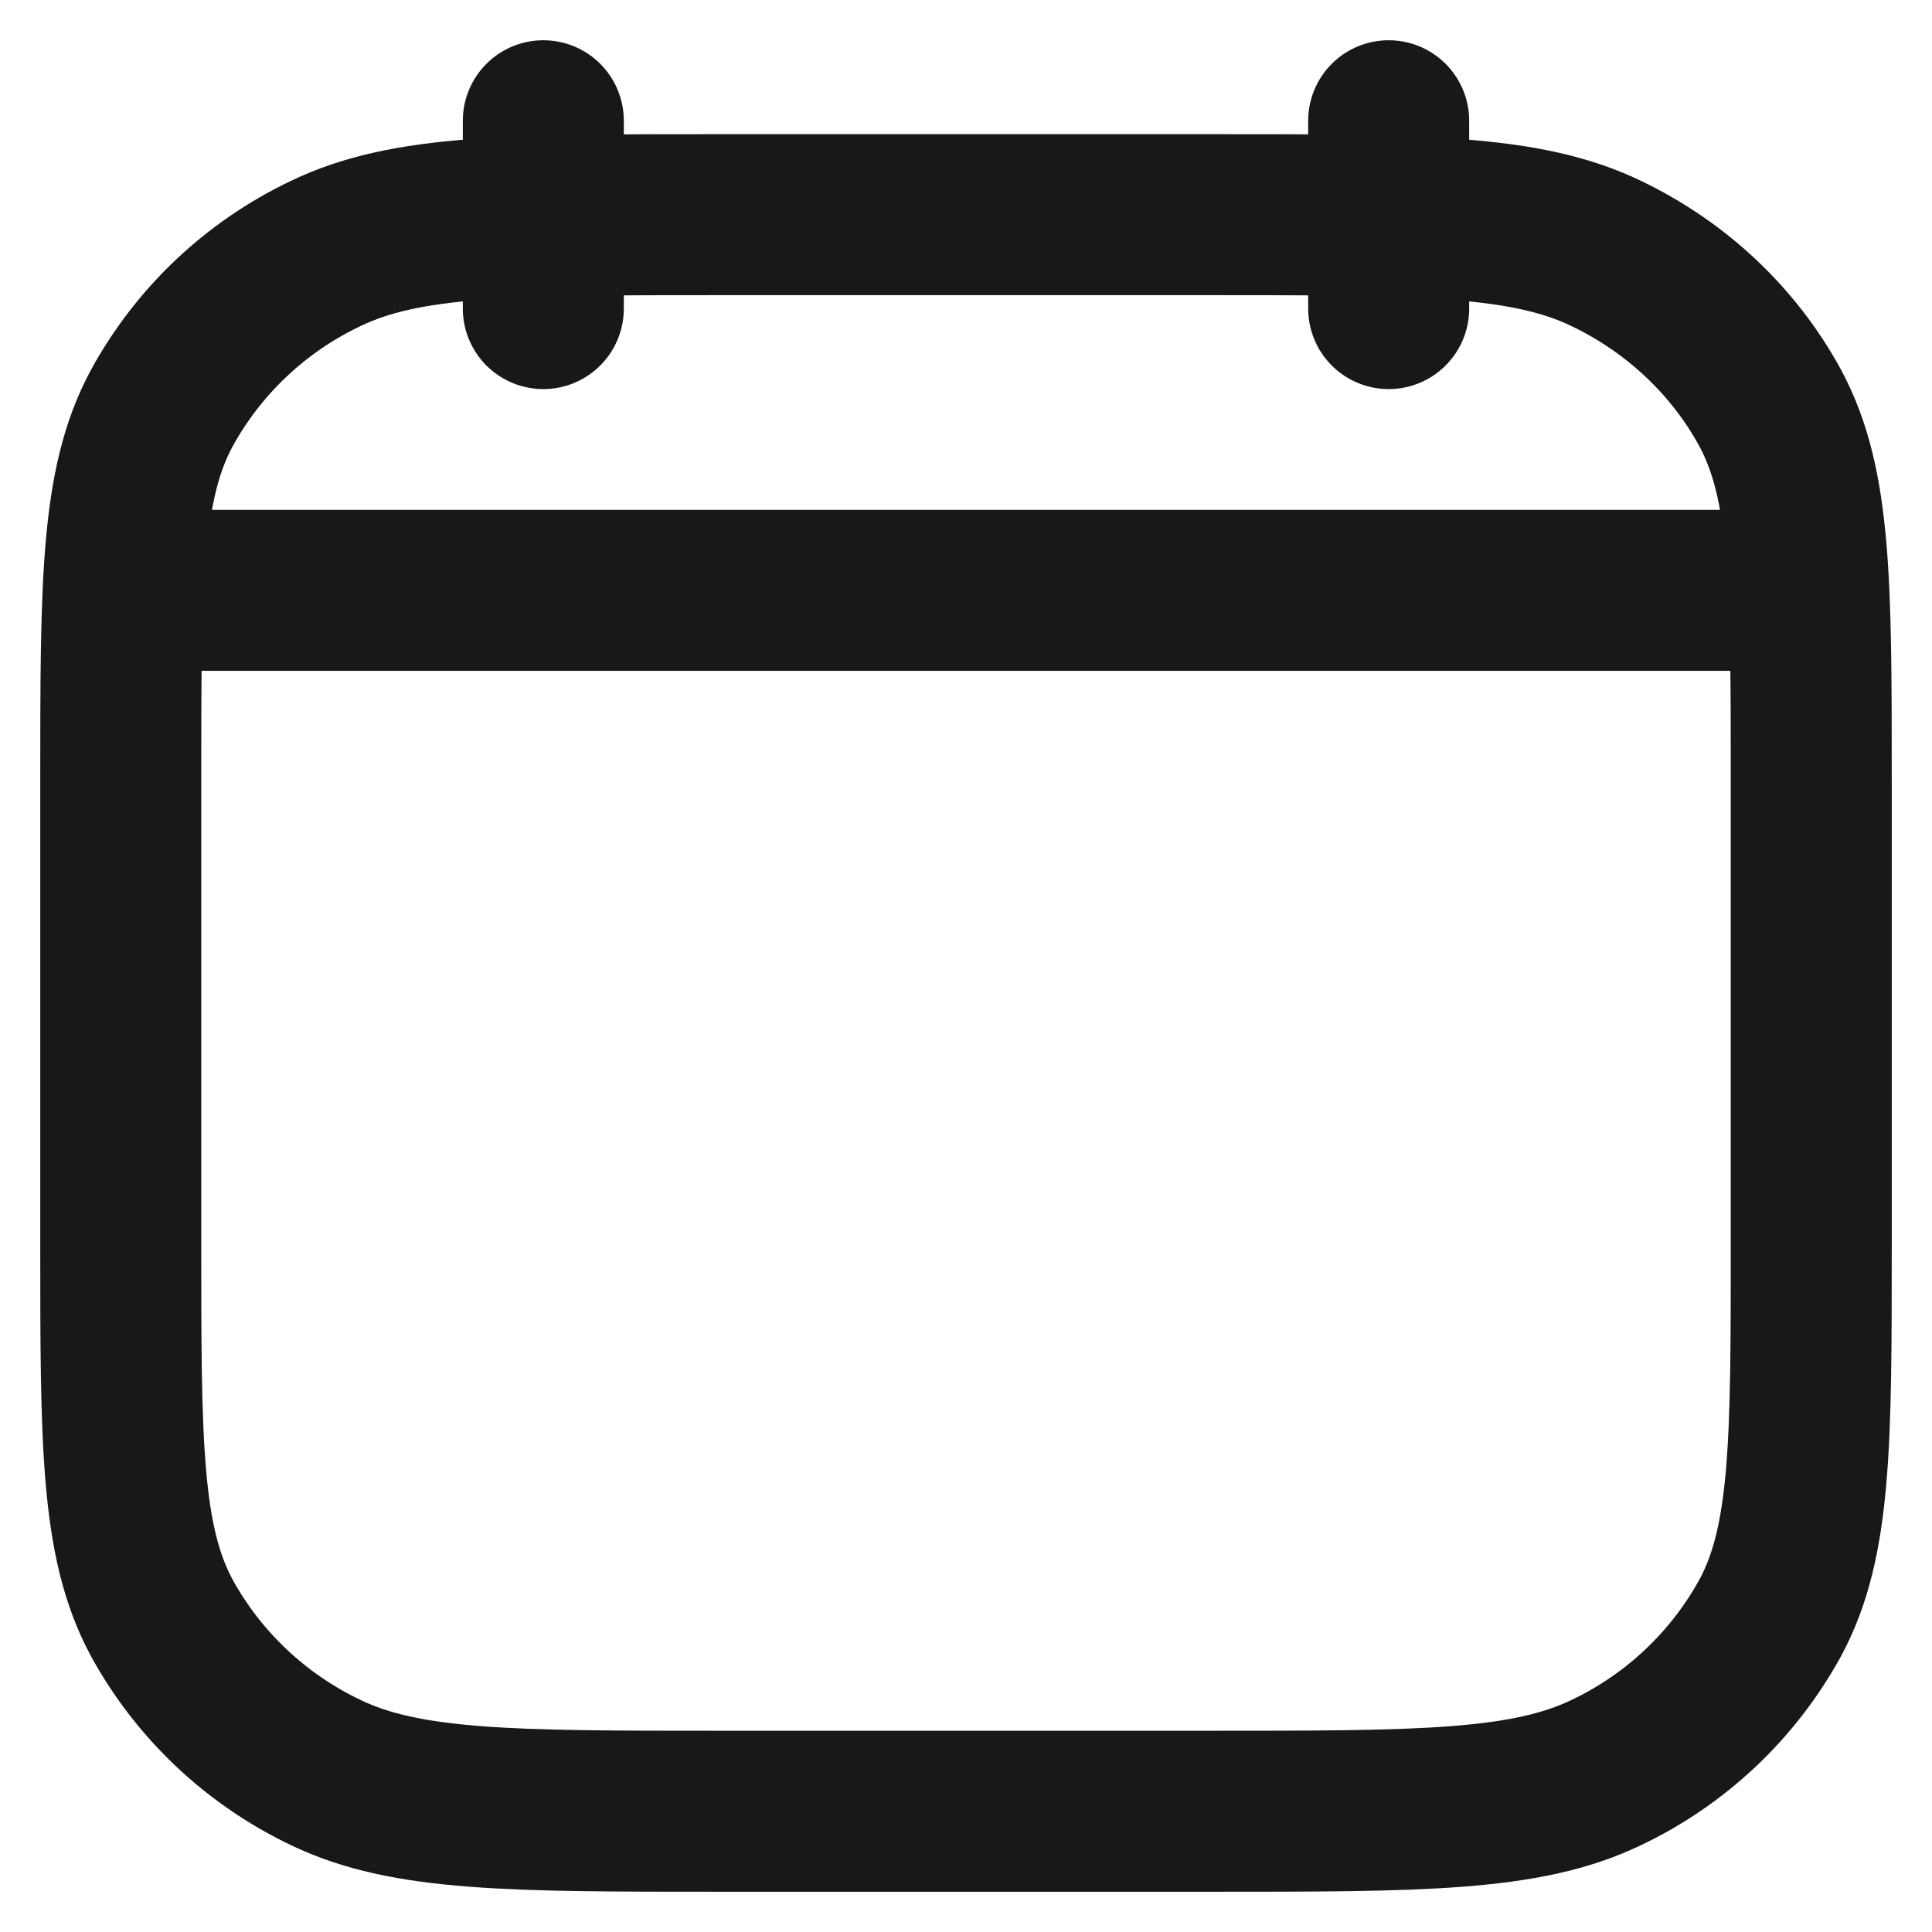
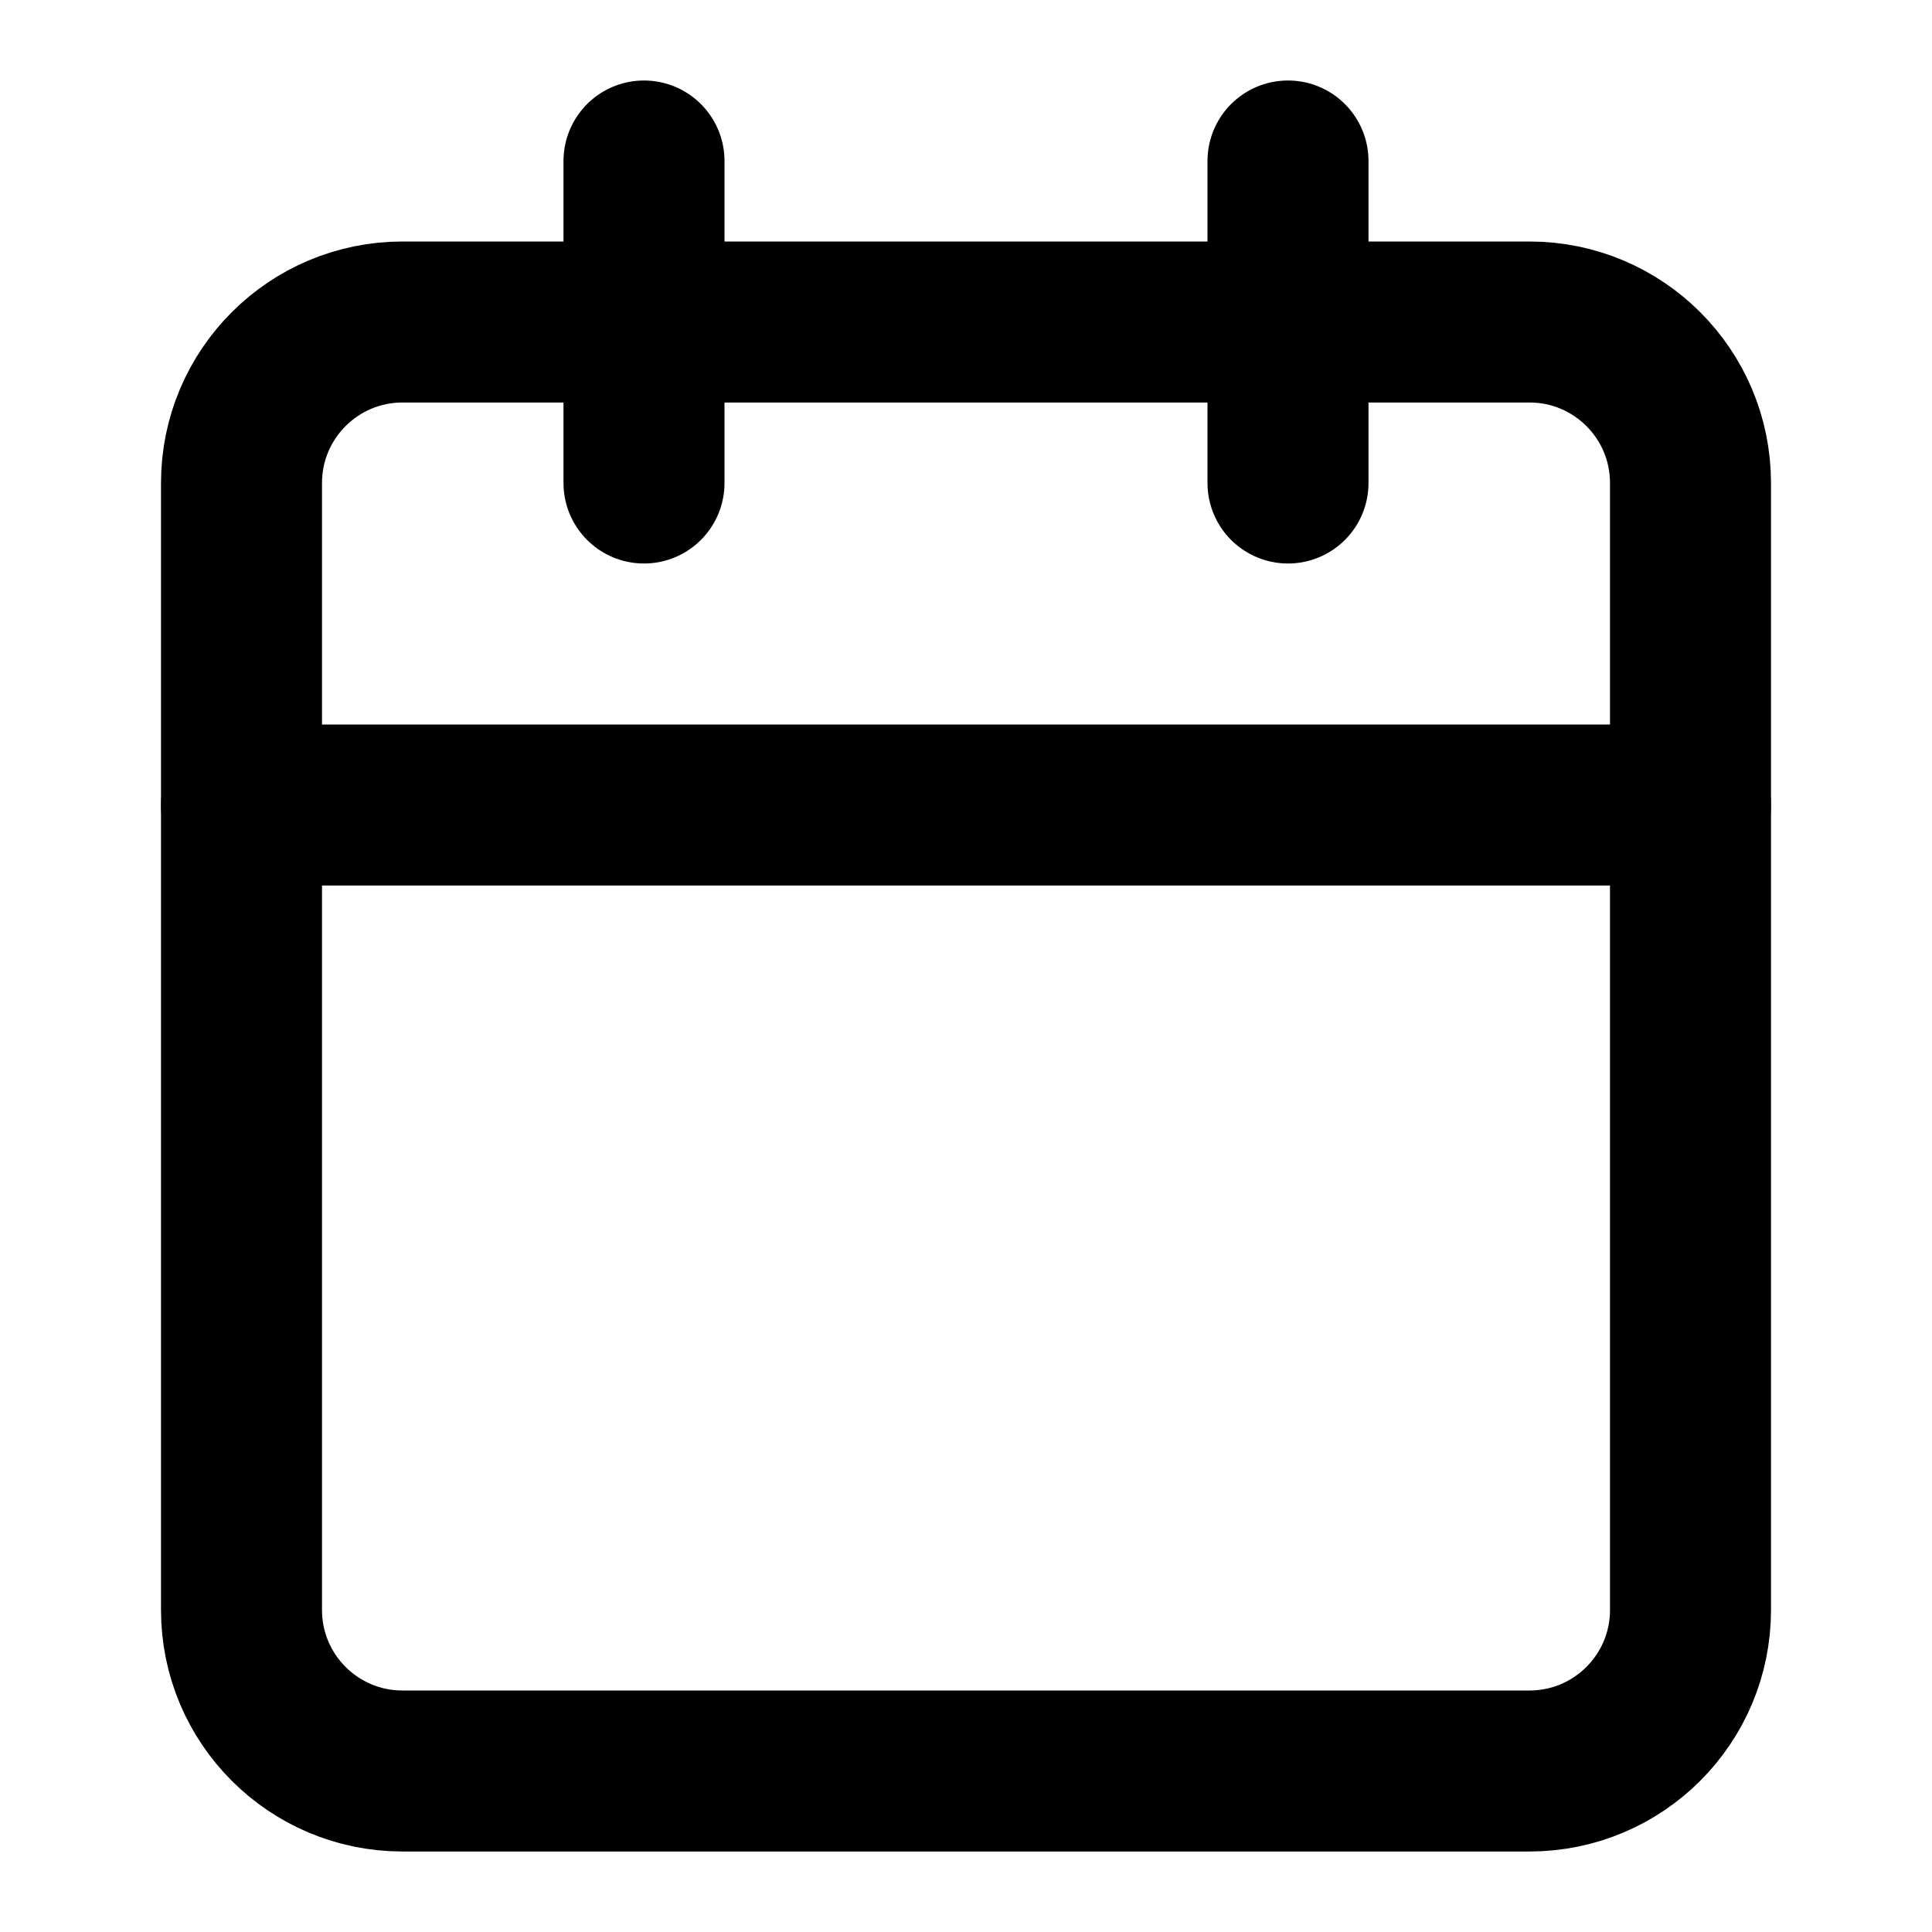
- <svg xmlns="http://www.w3.org/2000/svg" width="18" height="18" viewBox="0 0 18 18" fill="none">
-   <path d="M12.938 2.875V1.125M5.062 2.875V1.125M1.344 5.5H16.656M1.125 7.288C1.125 5.438 1.125 4.512 1.506 3.805C1.851 3.174 2.387 2.669 3.036 2.361C3.785 2 4.765 2 6.725 2H11.275C13.235 2 14.215 2 14.964 2.361C15.623 2.677 16.157 3.183 16.494 3.804C16.875 4.513 16.875 5.439 16.875 7.289V11.587C16.875 13.438 16.875 14.364 16.494 15.071C16.149 15.701 15.613 16.207 14.964 16.515C14.215 16.875 13.235 16.875 11.275 16.875H6.725C4.765 16.875 3.785 16.875 3.036 16.515C2.387 16.206 1.851 15.701 1.506 15.071C1.125 14.362 1.125 13.436 1.125 11.586V7.288Z" stroke="#181817" stroke-width="1.5" stroke-linecap="round" stroke-linejoin="round" />
+ <svg xmlns="http://www.w3.org/2000/svg" width="24" height="24" viewBox="0 0 24 24" fill="none" stroke="currentColor" stroke-width="2" stroke-linecap="round" stroke-linejoin="round" class="feather feather-calendar mt-0 mr-4 mr-lg-0">
+   <rect x="3" y="4" width="18" height="18" rx="2" ry="2" />
+   <line x1="16" y1="2" x2="16" y2="6" />
+   <line x1="8" y1="2" x2="8" y2="6" />
+   <line x1="3" y1="10" x2="21" y2="10" />
</svg>
